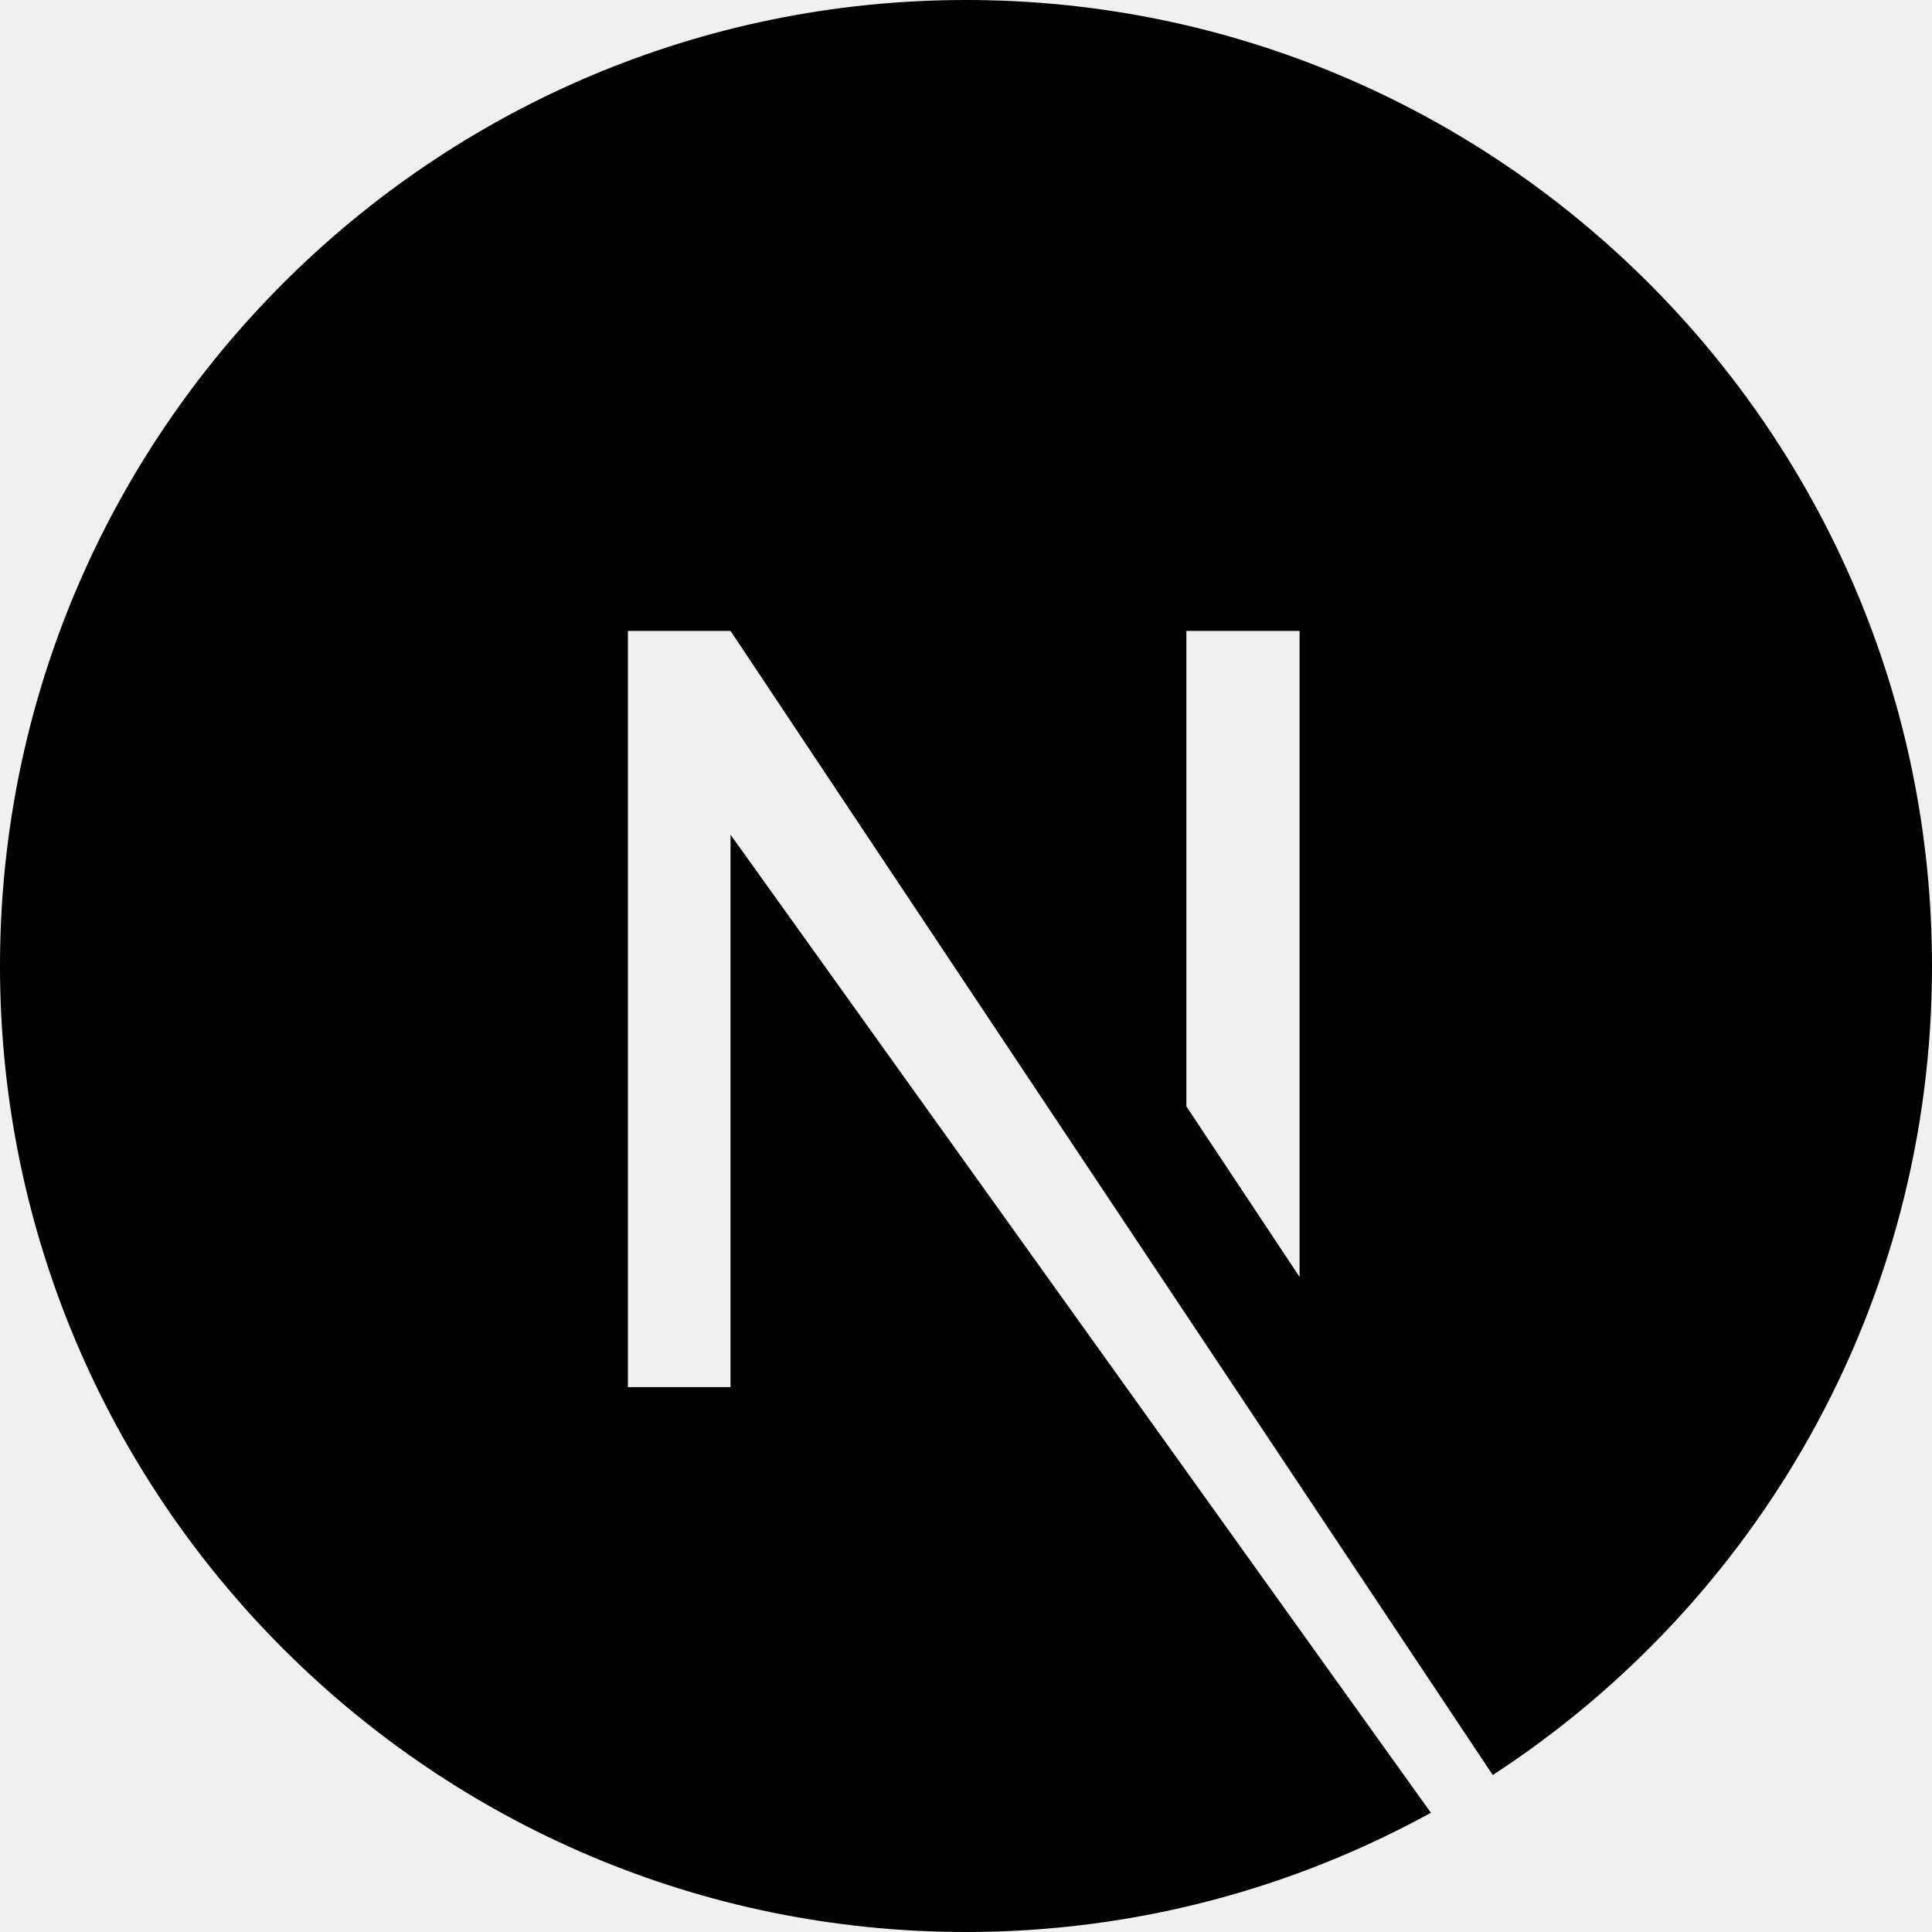
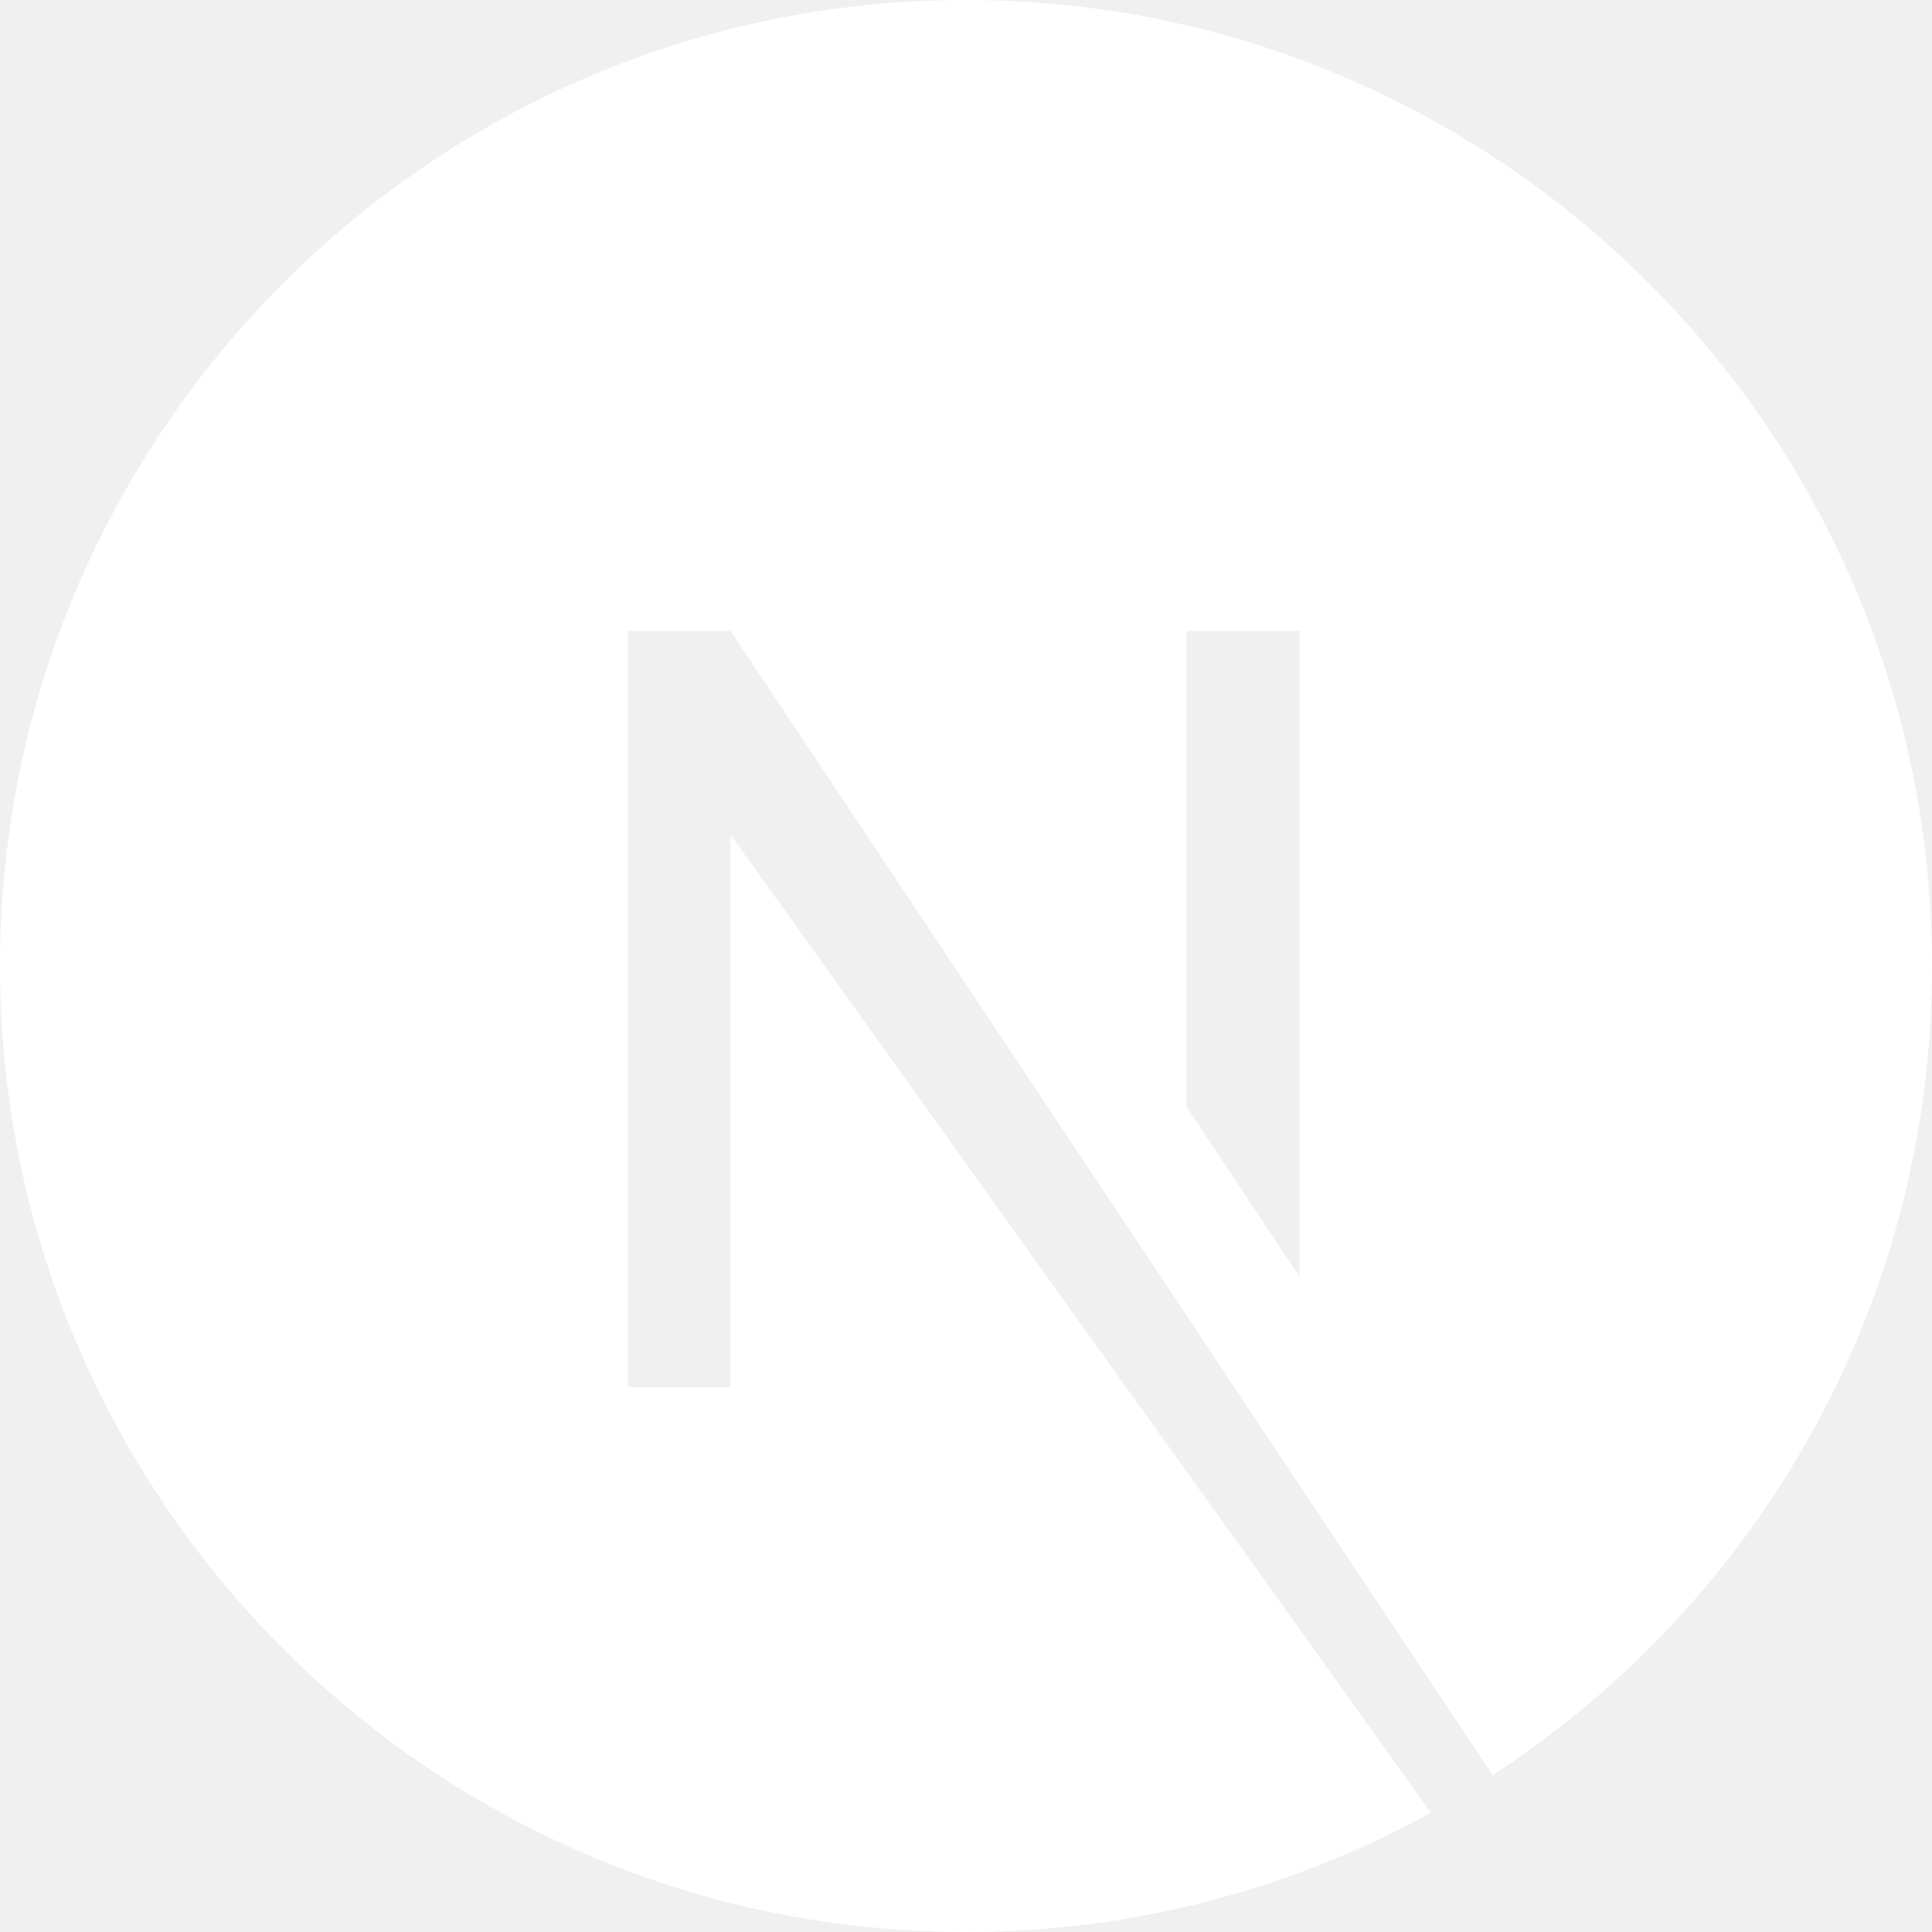
- <svg xmlns="http://www.w3.org/2000/svg" viewBox="0 0 128 128">
-   <path d="M64 0C28.7 0 0 28.7 0 64s28.7 64 64 64c11.2 0 21.7-2.9 30.8-7.9L48.4 55.3v36.6h-6.8V41.8h6.8l50.5 75.8C116.4 106.2 128 86.5 128 64c0-35.3-28.7-64-64-64zm22.1 84.6l-7.5-11.3V41.8h7.5v42.8z" />
+ <svg xmlns="http://www.w3.org/2000/svg" width="82" height="82" viewBox="0 0 82 82" fill="none">
+   <g clip-path="url(#clip0_43_266)">
+     <path d="M41 0C18.386 0 0 18.386 0 41C0 63.614 18.386 82 41 82C48.175 82 54.902 80.142 60.731 76.939L31.006 35.427V58.873H26.65V26.778H31.006L63.358 75.338C74.569 68.034 82 55.414 82 41C82 18.386 63.614 0 41 0ZM55.158 54.197L50.353 46.958V26.778H55.158V54.197Z" fill="white" />
+   </g>
+   <defs>
+     <clipPath id="clip0_43_266">
+       <rect width="82" height="82" fill="white" />
+     </clipPath>
+   </defs>
</svg>
